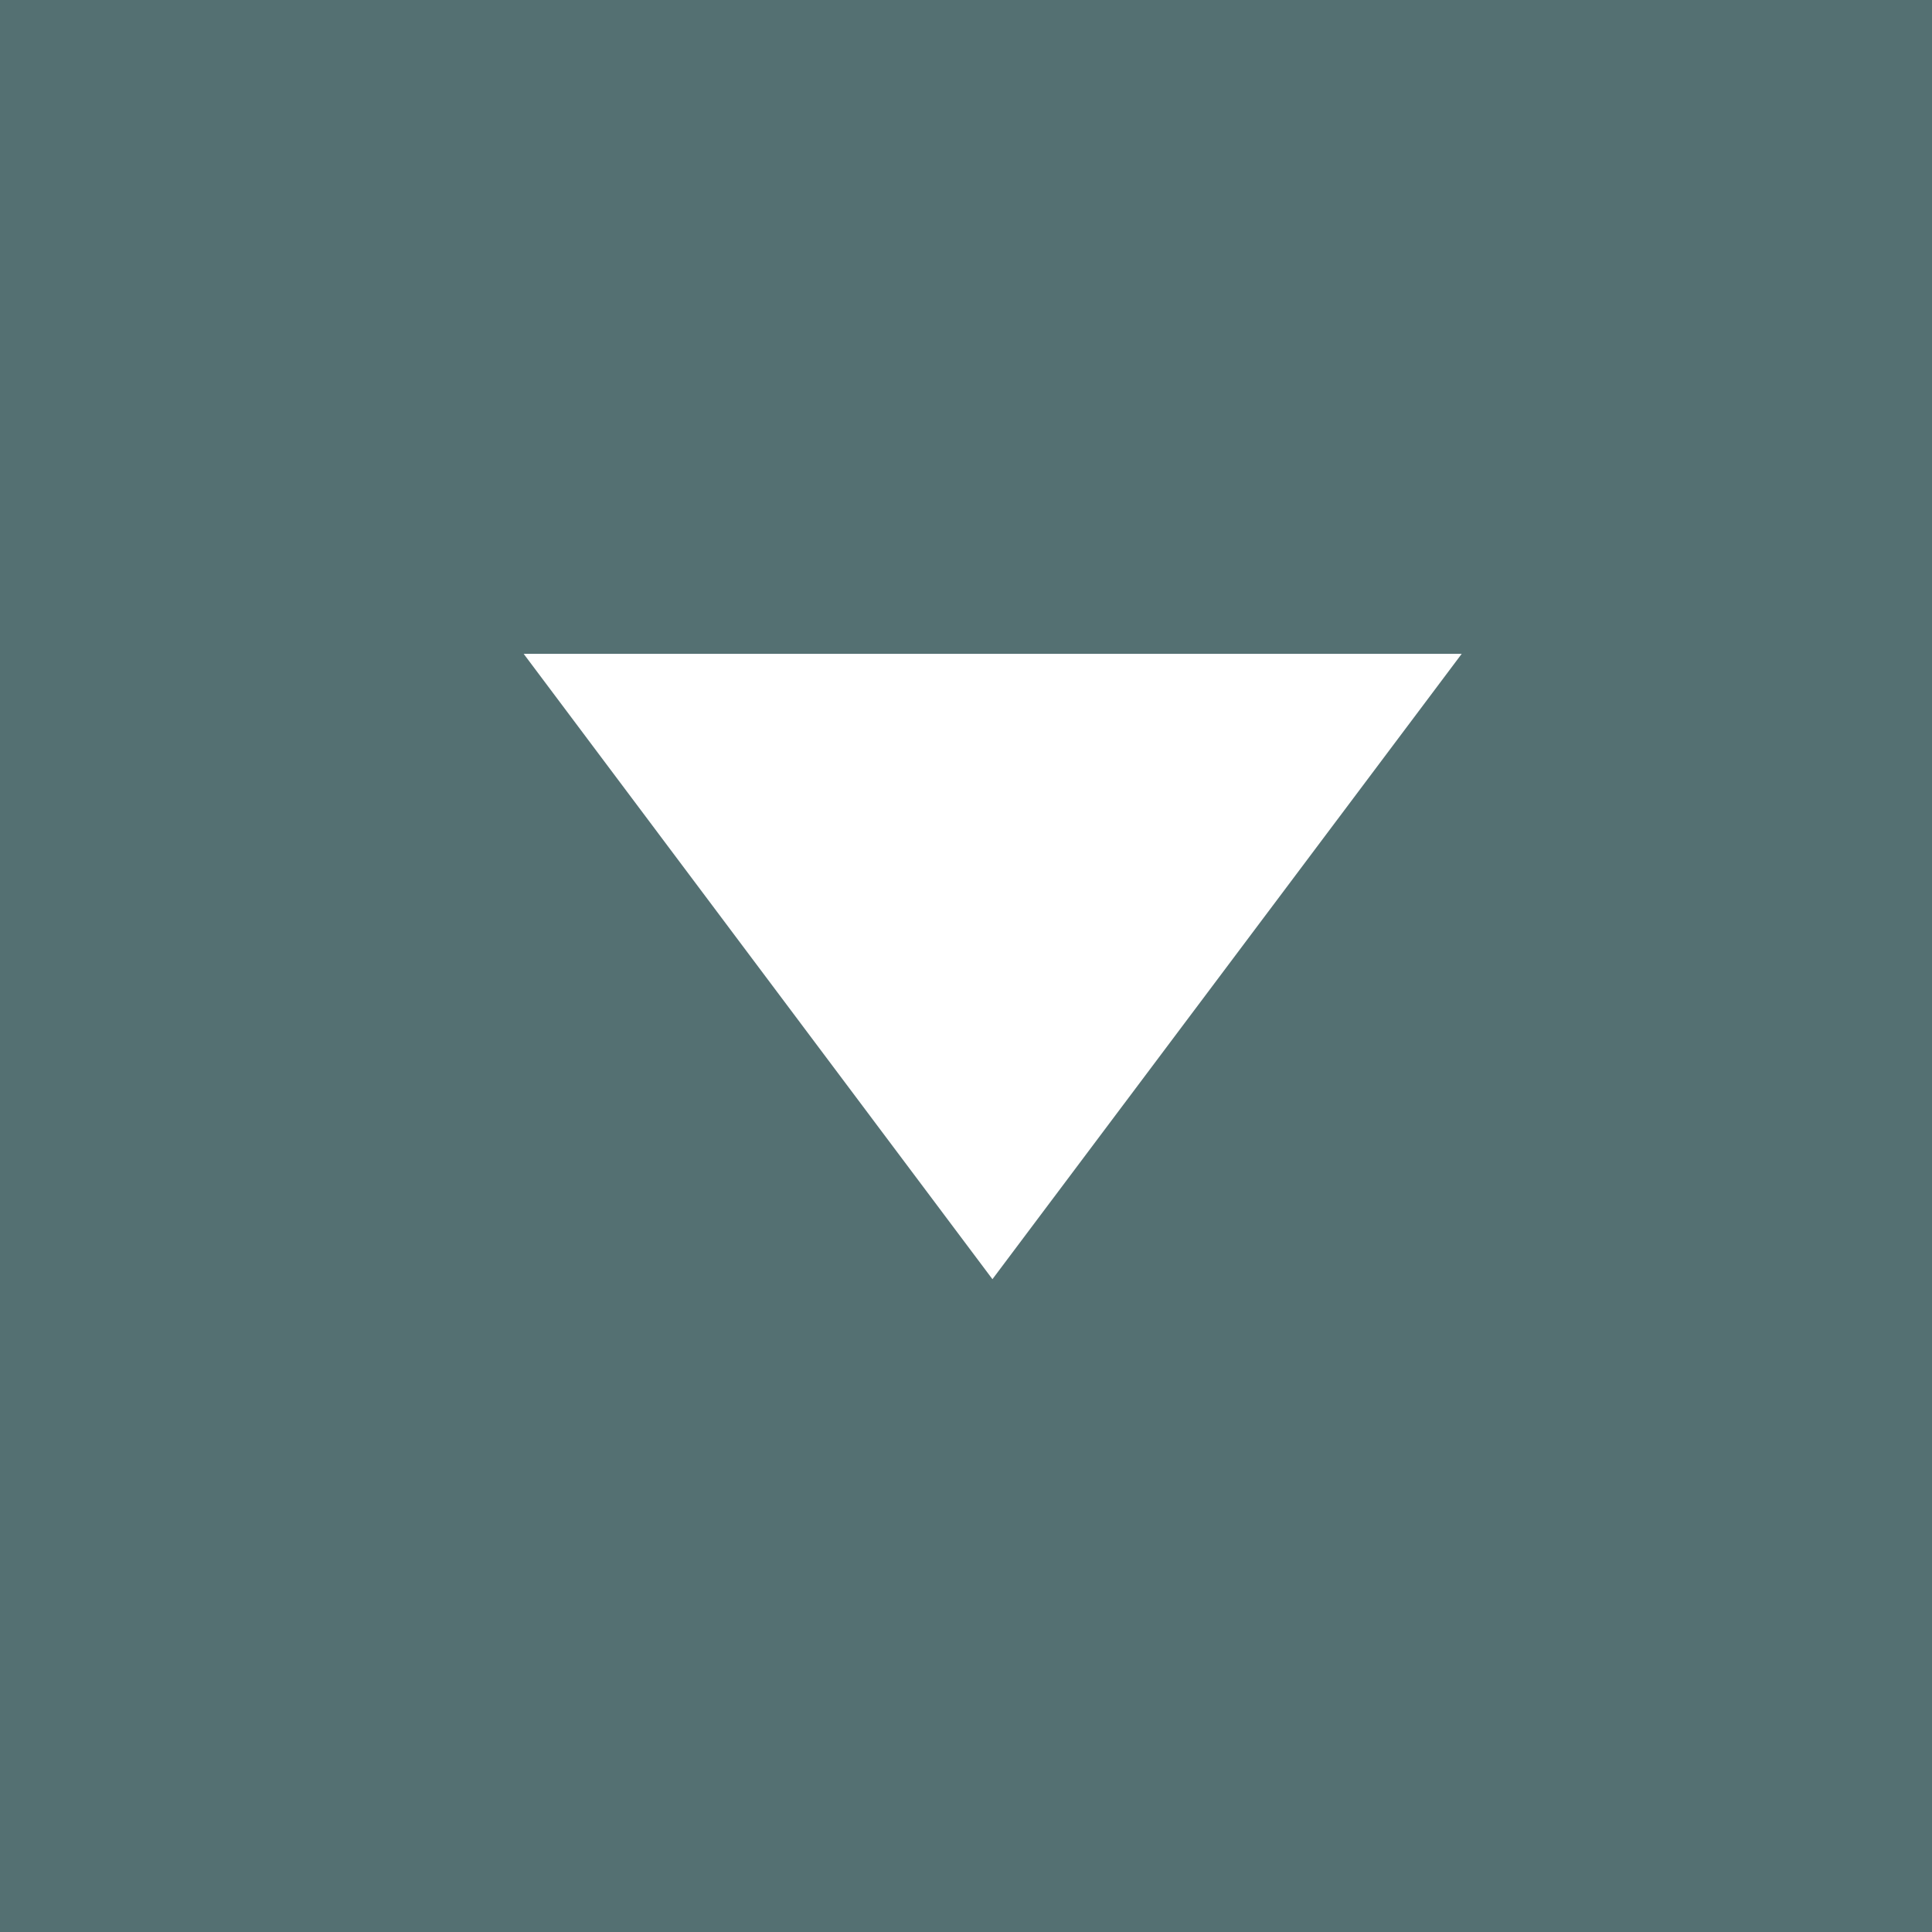
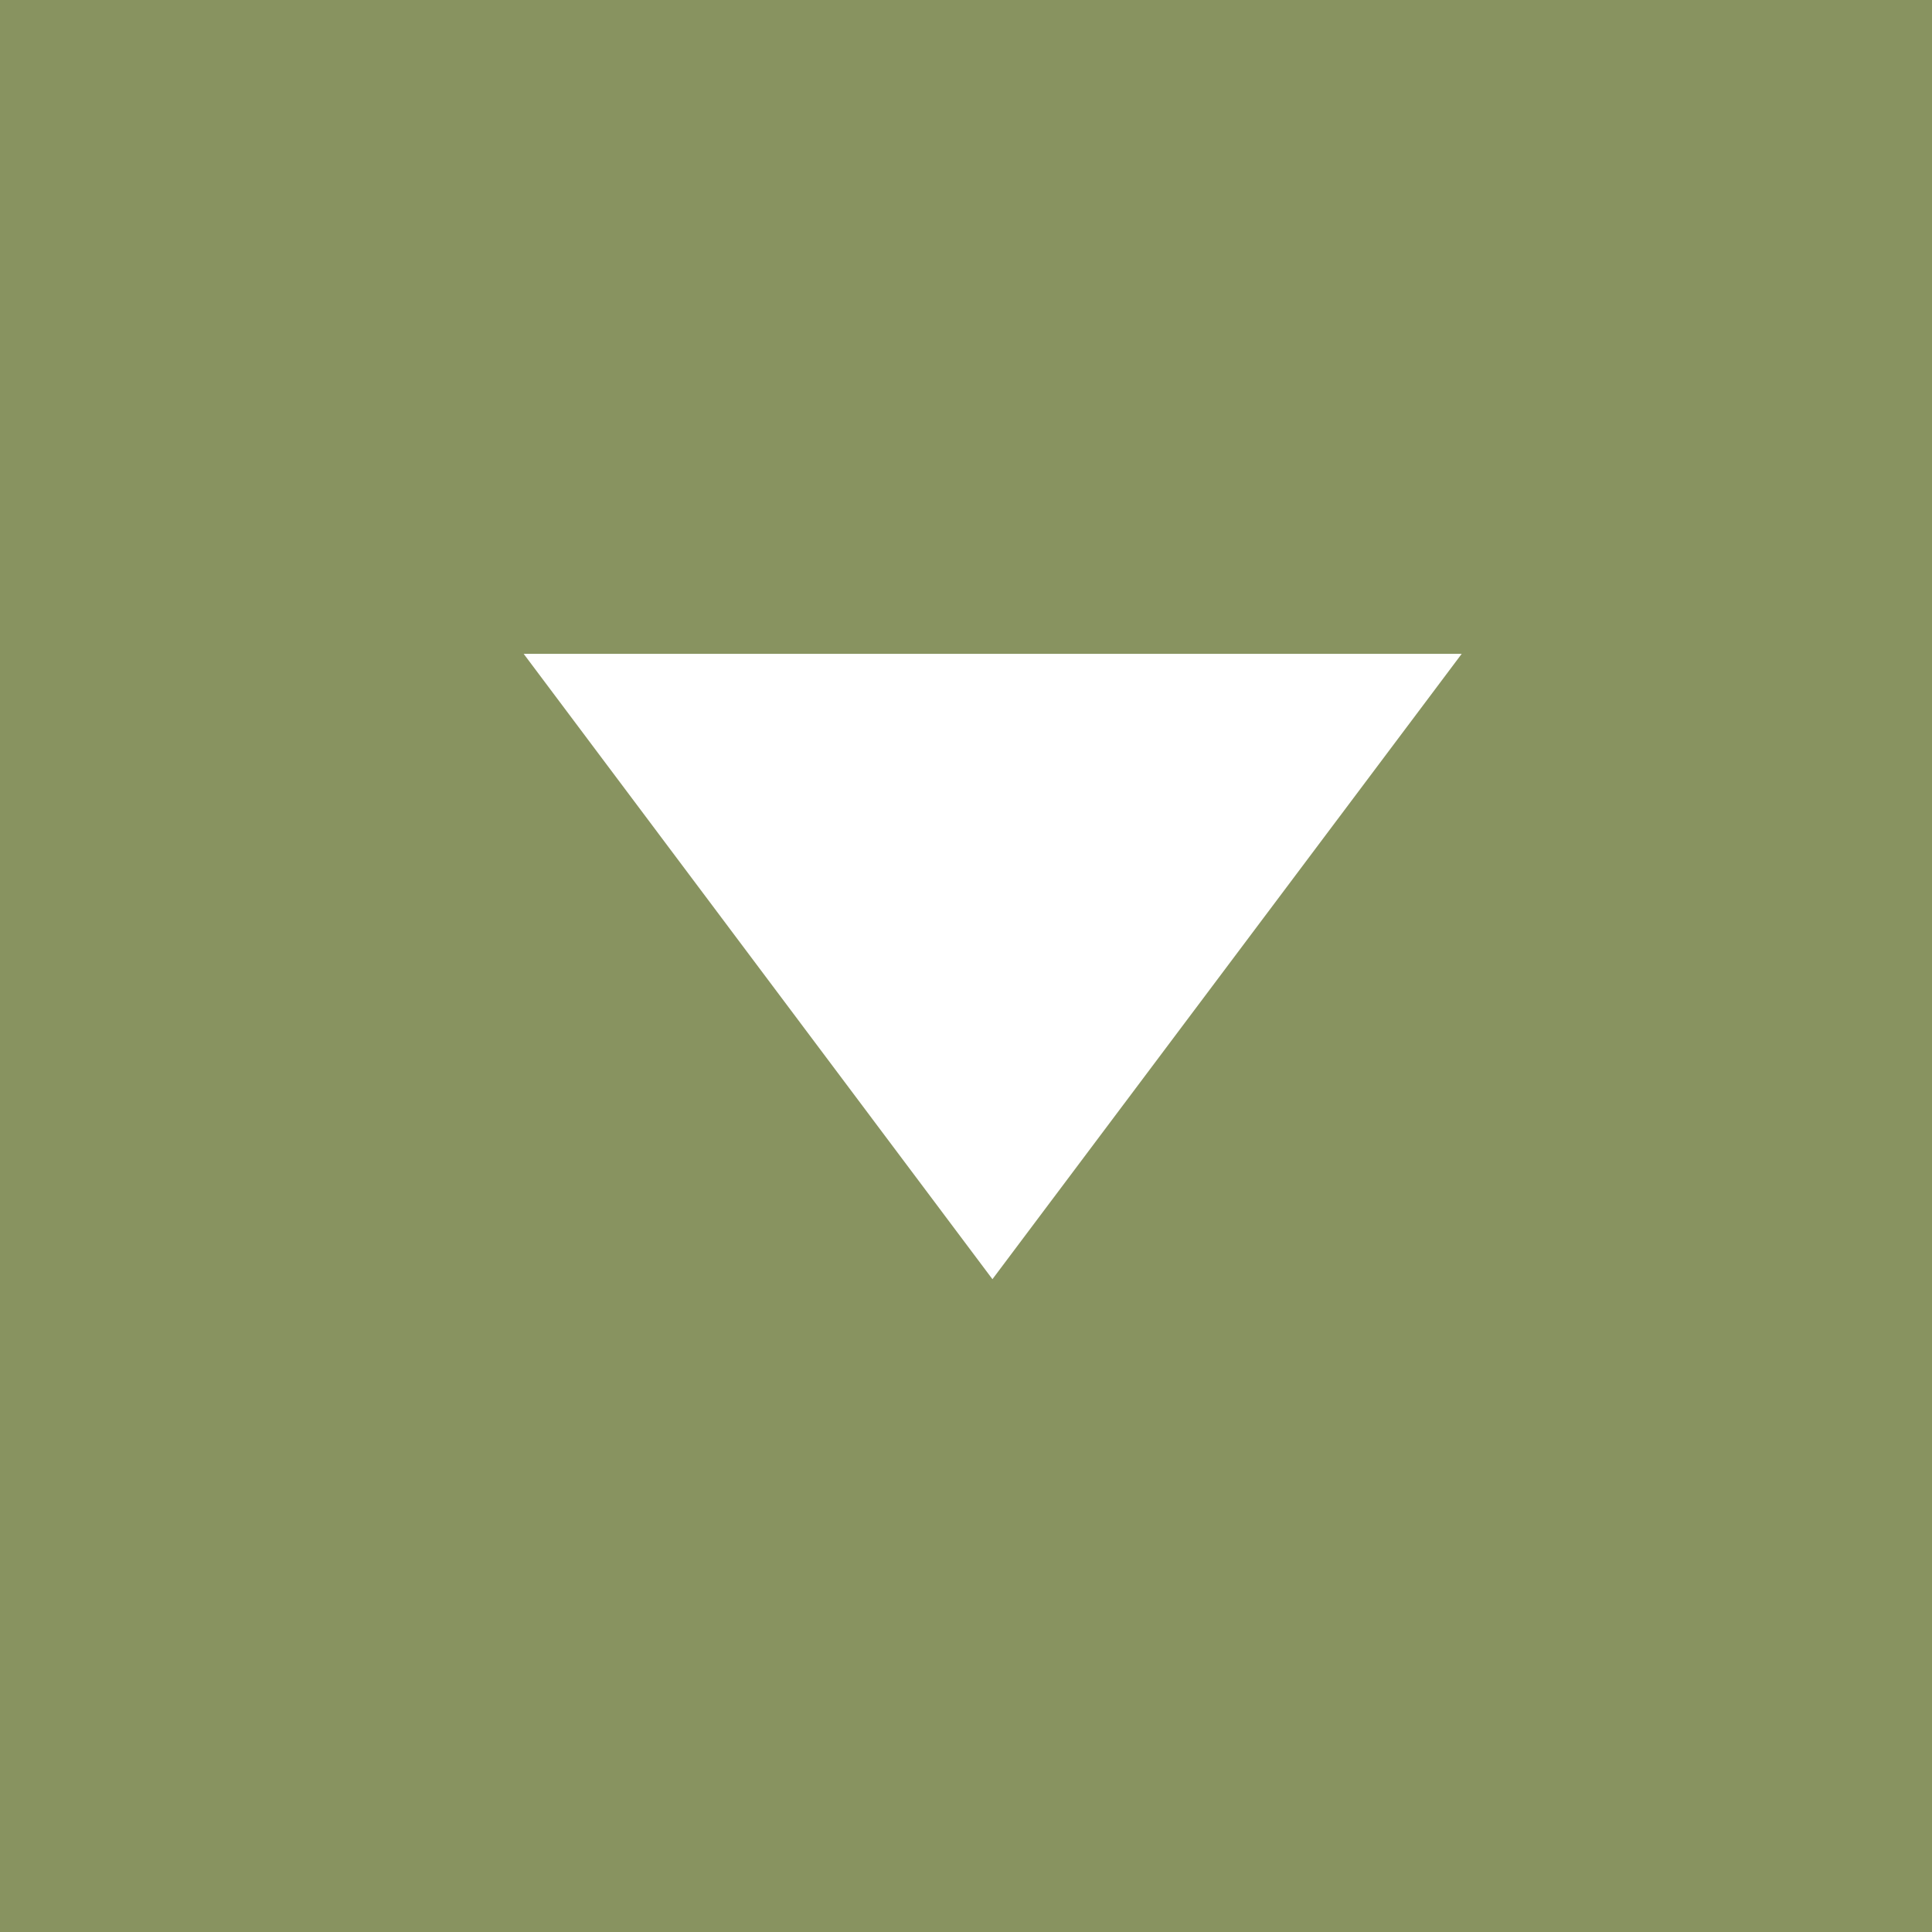
<svg xmlns="http://www.w3.org/2000/svg" viewBox="0 0 38 38">
  <defs>
-     <style>.cls-1{fill:#547072;}.cls-2{fill:#fff;}</style>
+     <style>
+             .cls-1 {
+                 fill: #889360;
+             }
+             .cls-2 {
+                 fill: #fff;
+             }
+         </style>
  </defs>
  <g id="Layer_2" data-name="Layer 2">
    <g id="Layer_1-2" data-name="Layer 1">
      <rect class="cls-1" width="38" height="38" />
      <polygon class="cls-2" points="28.75 12.86 19.52 25.16 10.3 12.86 28.75 12.86" />
    </g>
  </g>
</svg>
